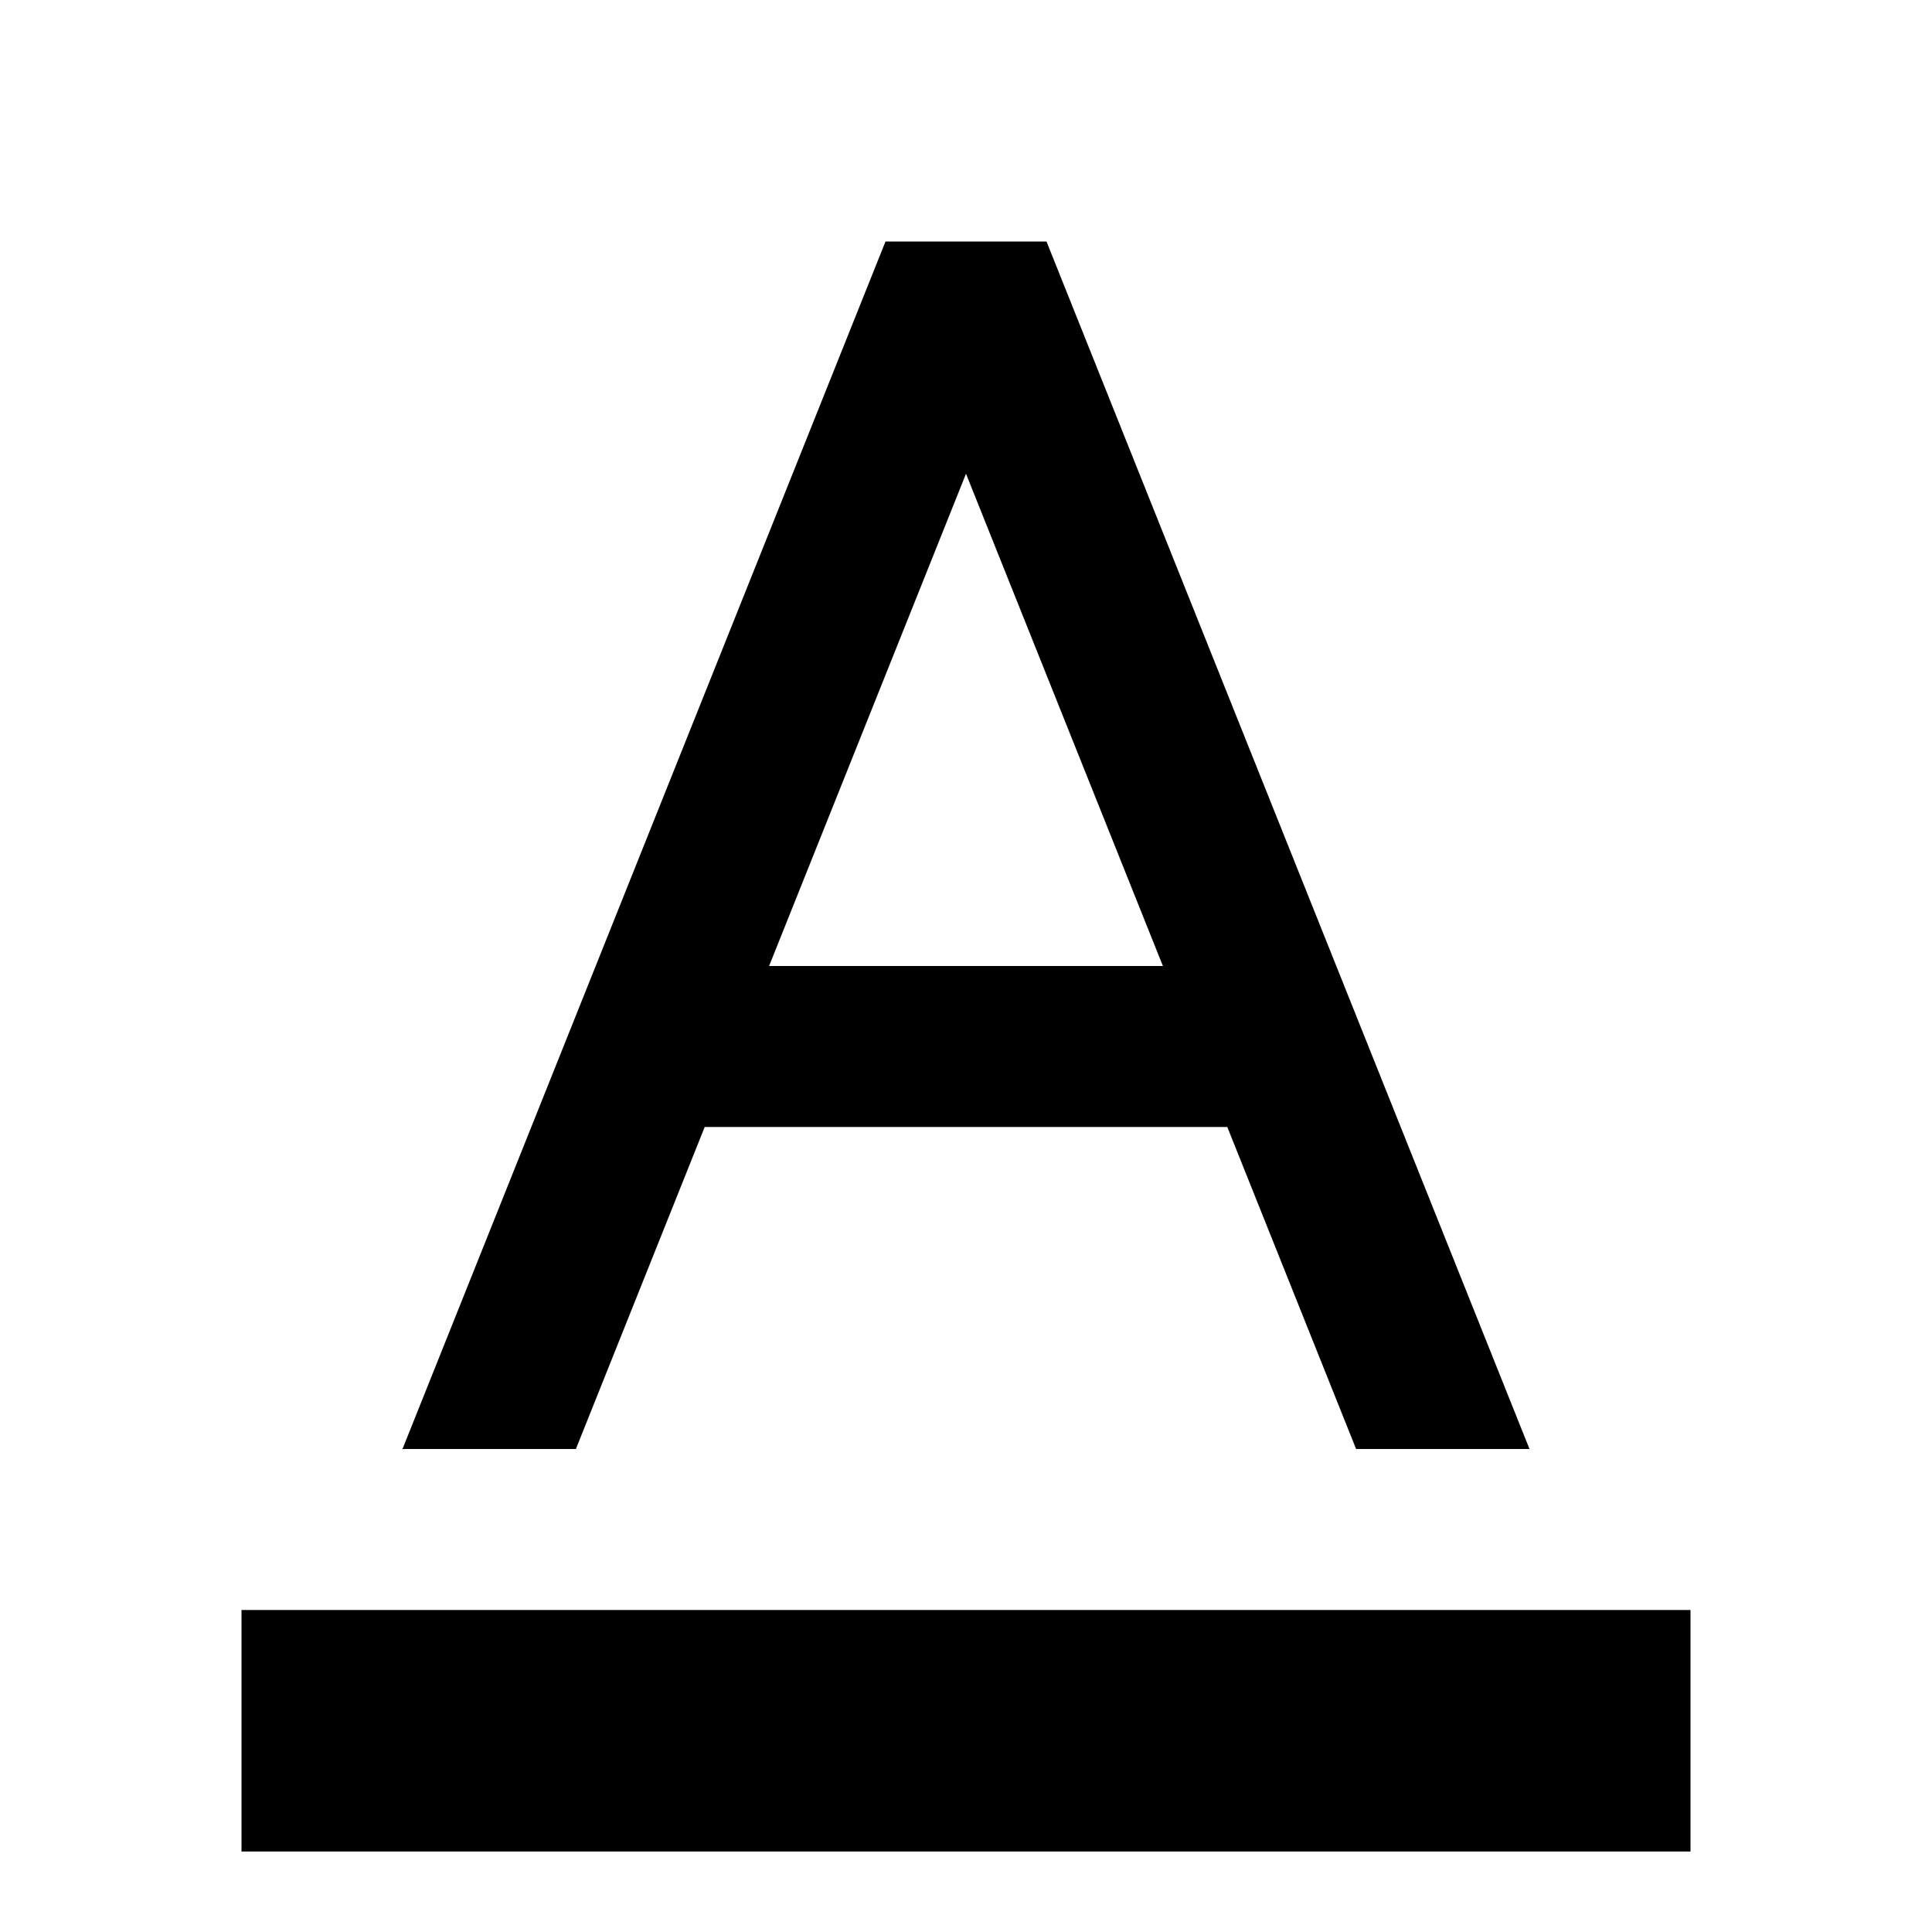
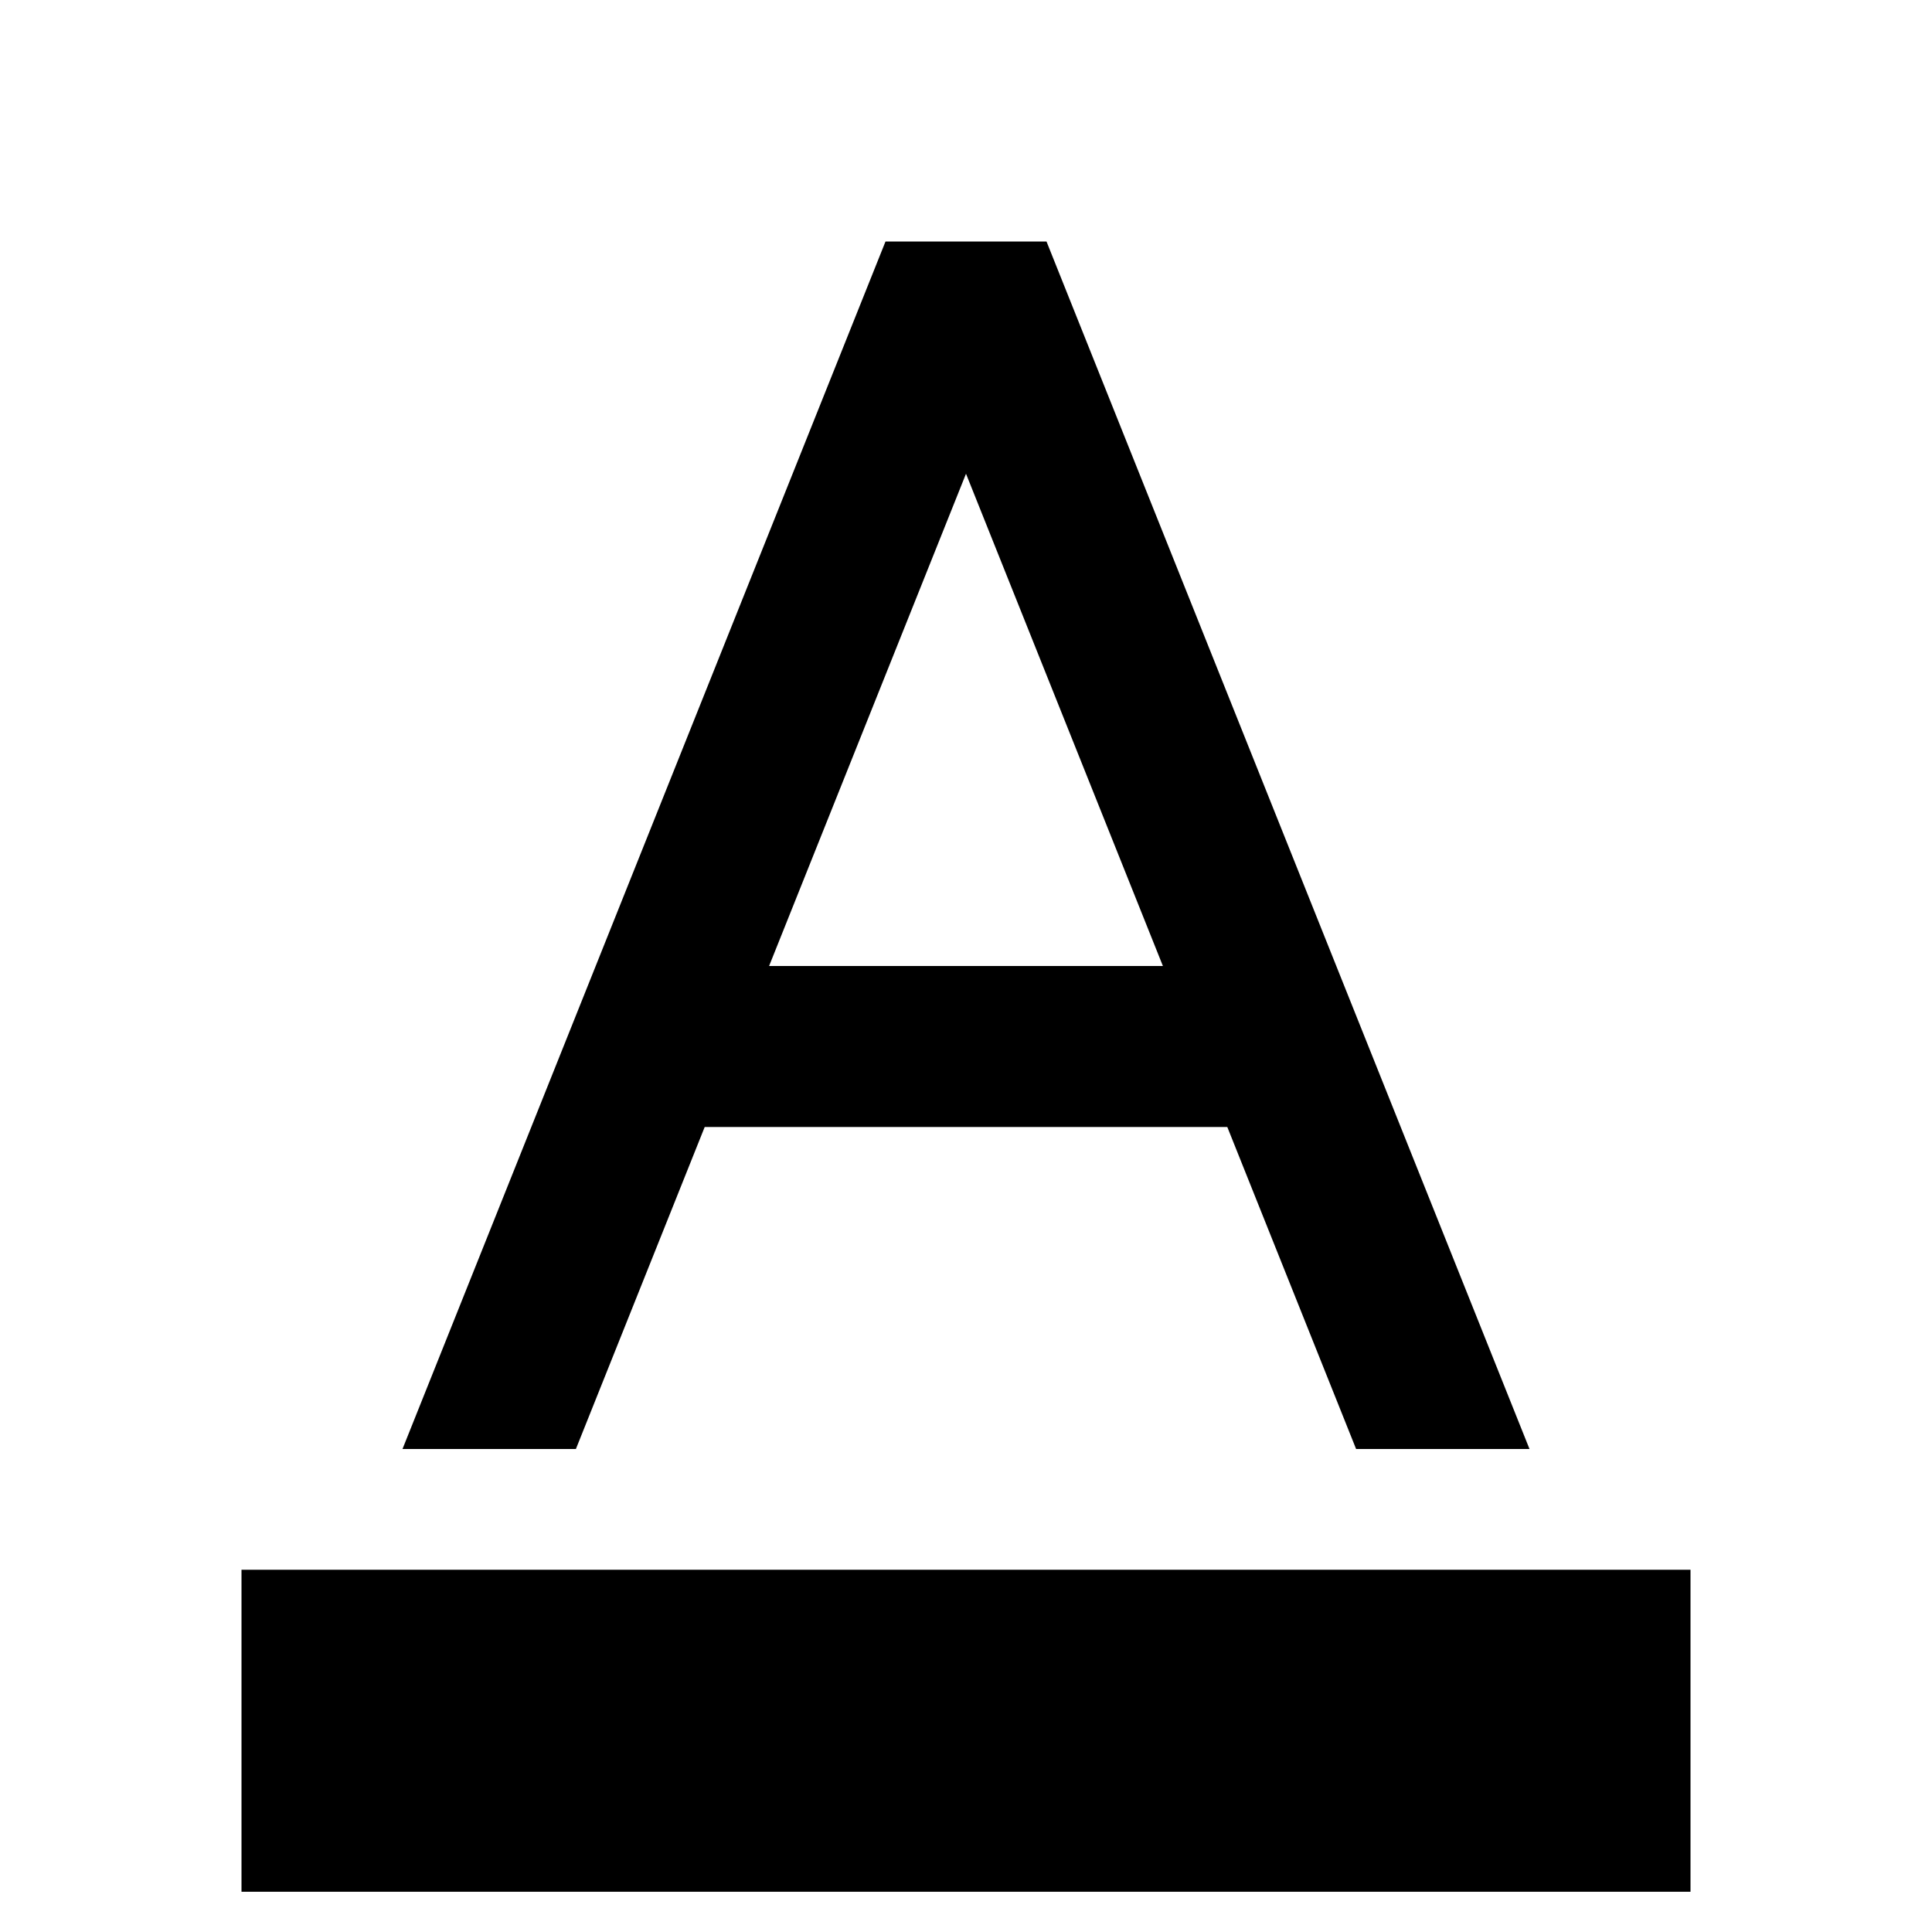
<svg xmlns="http://www.w3.org/2000/svg" viewBox="0 0 24 24" width="24" height="24" fill="currentColor">
  <path d="M 15.246,14 H 8.754 l -1.6,4 H 5 L 11,3 h 2 l 6,15 h -2.154 z m -0.8,-2 L 12,5.885 9.554,12 Z" />
-   <rect class="color" width="18" height="3" x="3" y="20" />
+   <rect class="color" width="18" height="4" x="3" y="19.5" />
</svg>
